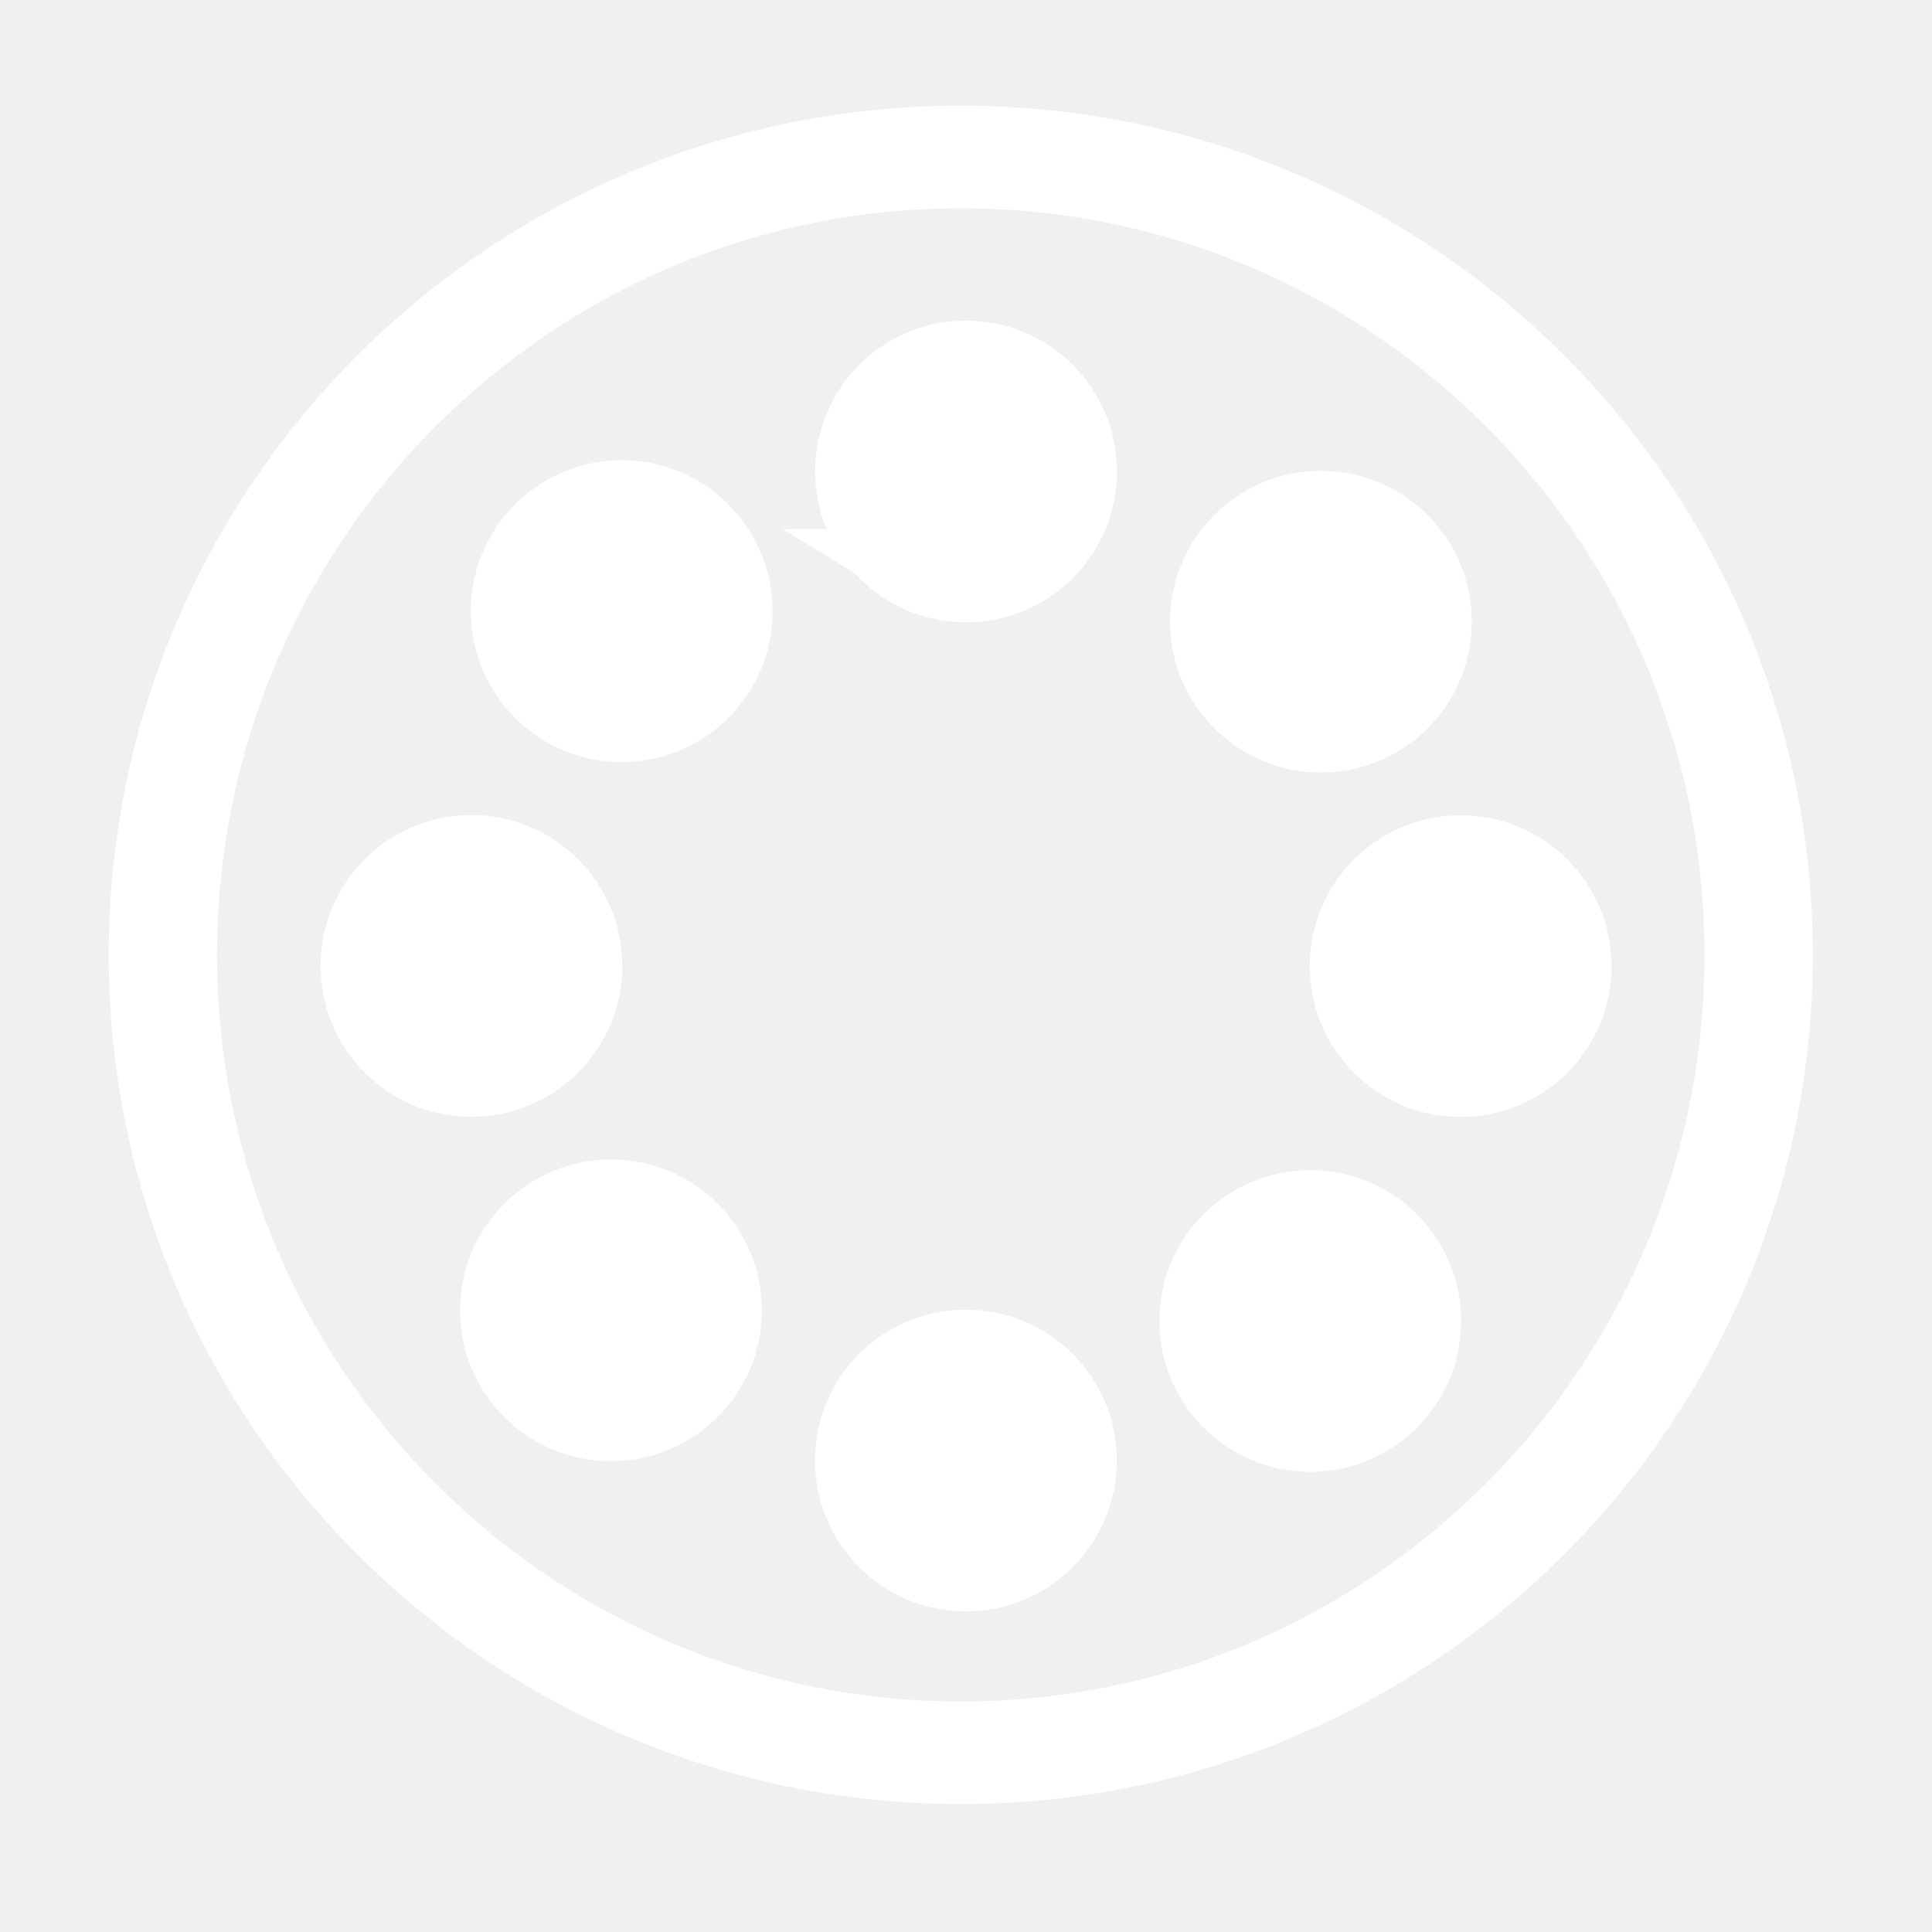
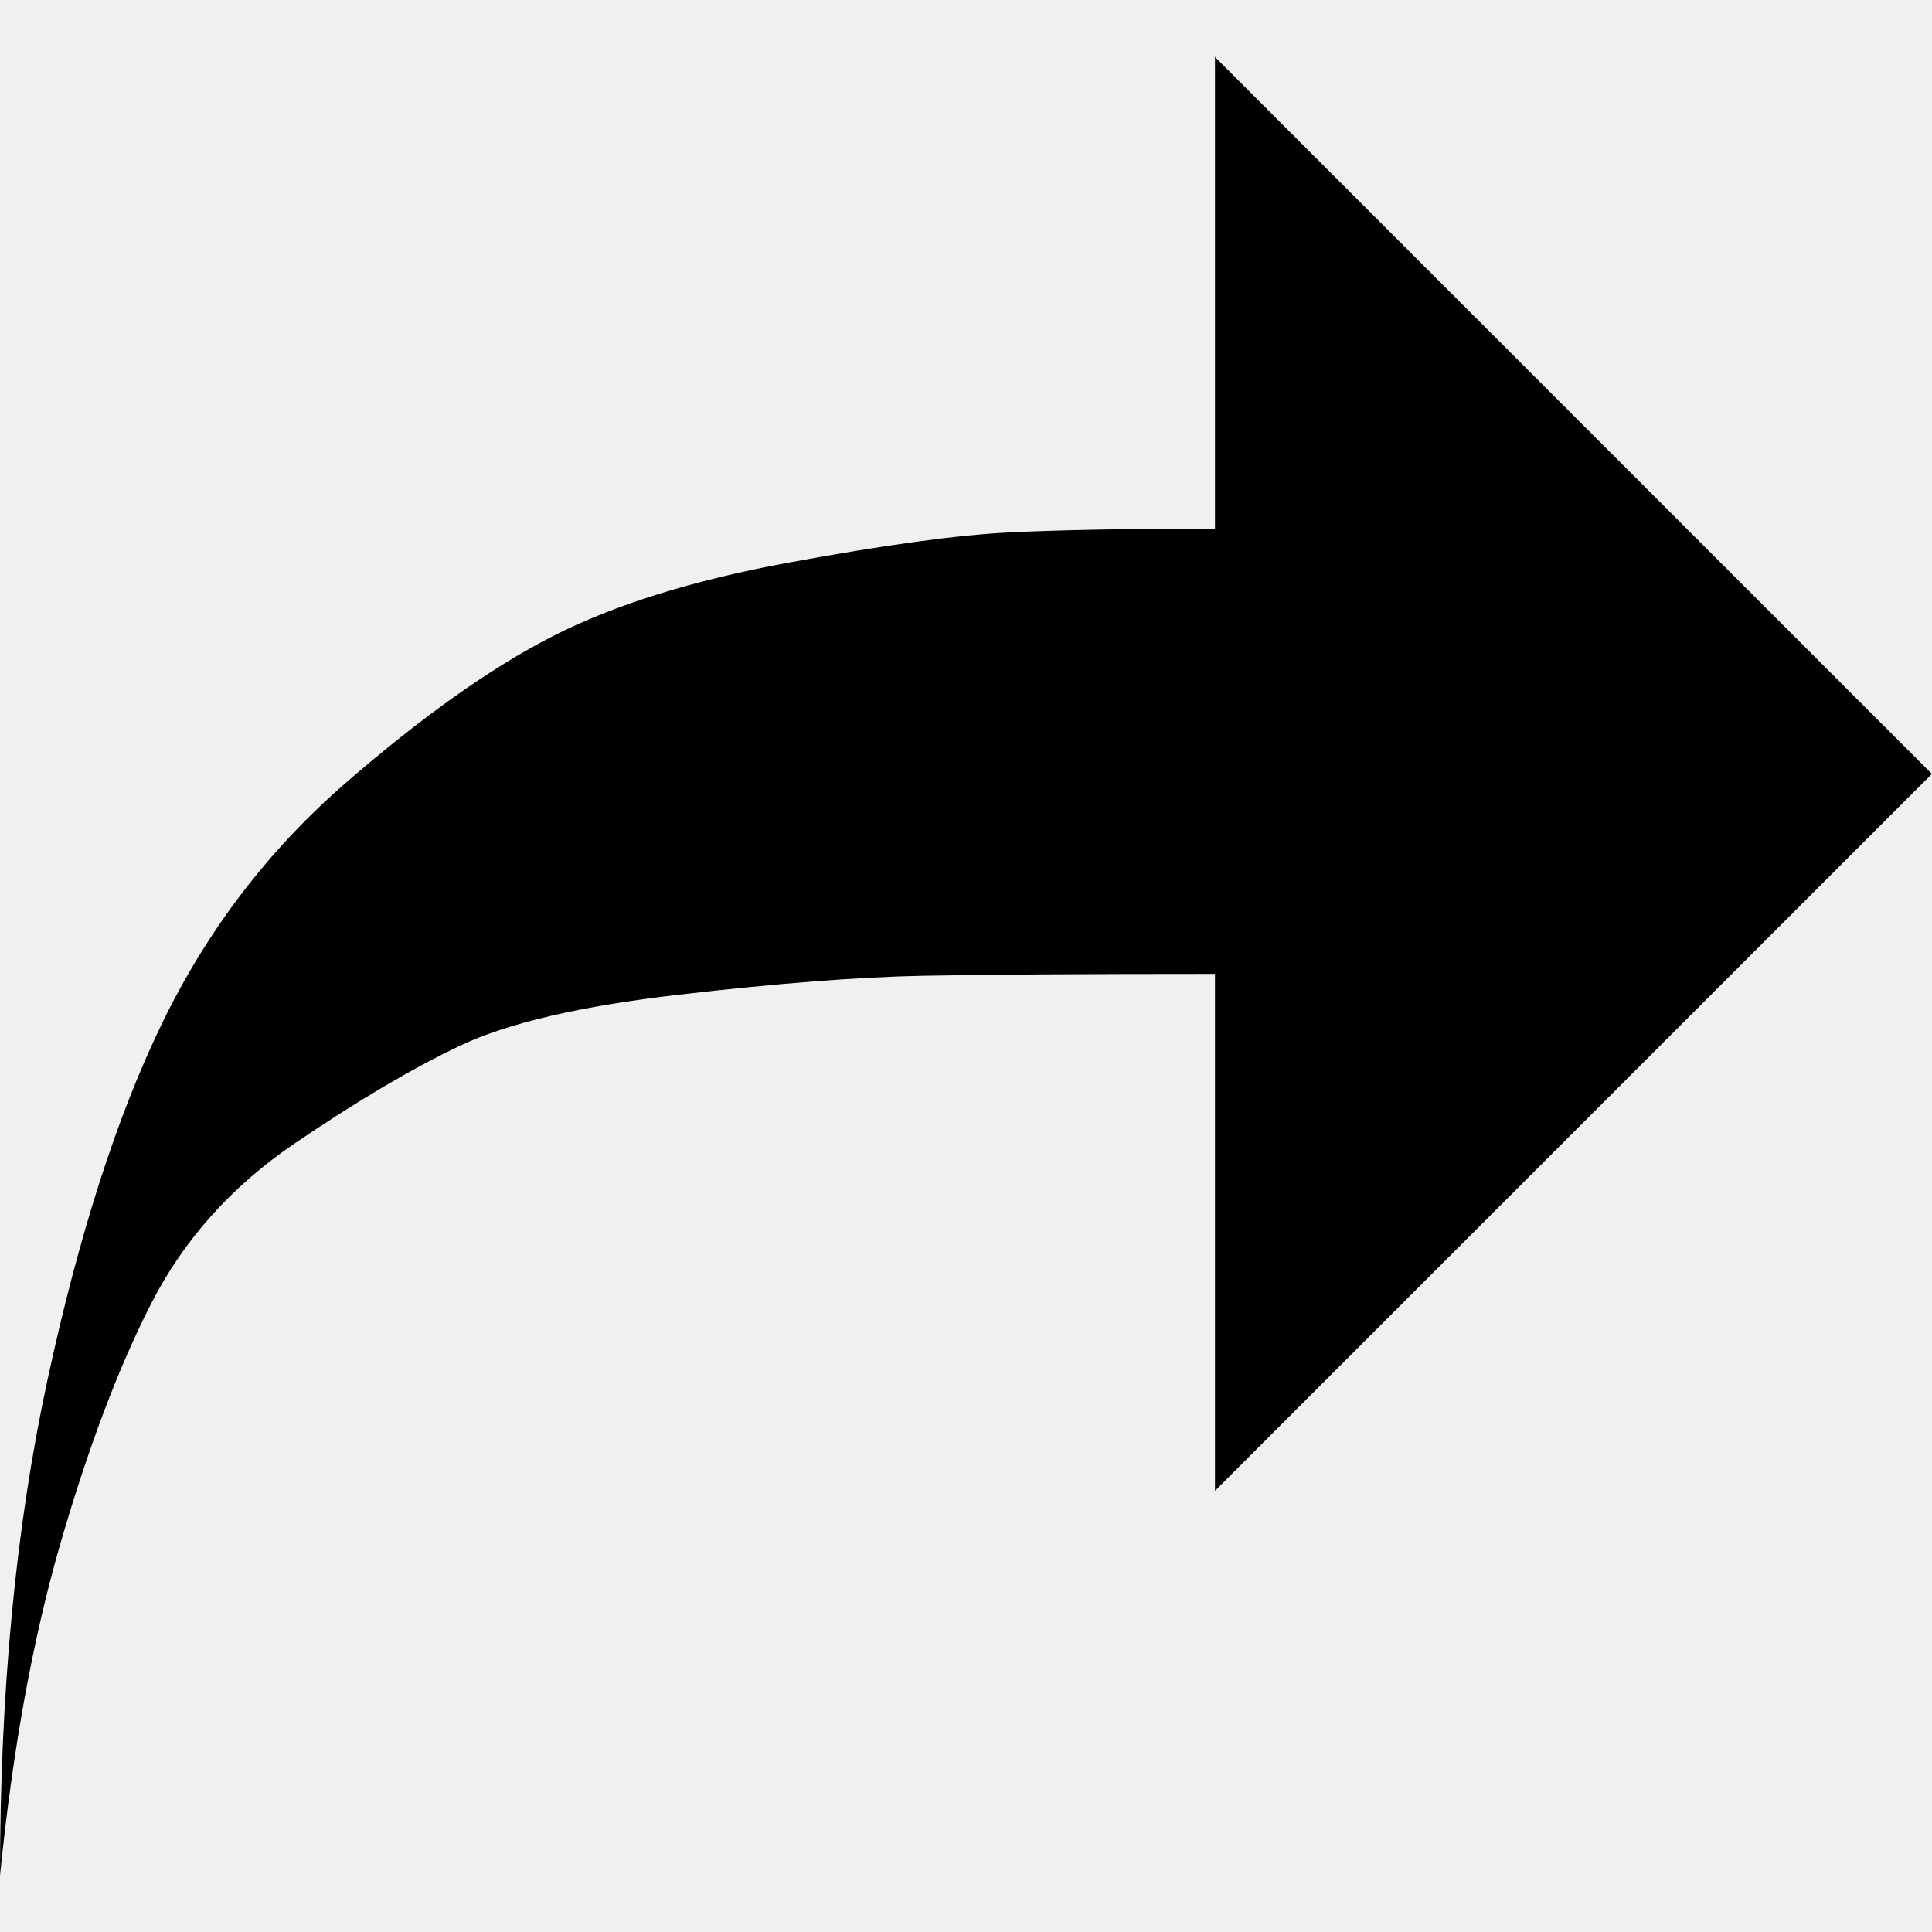
- <svg xmlns="http://www.w3.org/2000/svg" enable-background="new 0 0 55 55" height="55px" version="1.1" viewBox="0 0 55 55" width="55px" x="0px" xml:space="preserve" y="0px" id="svg2">
-   <defs id="defs8">
- 	
- </defs>
-   <g display="block" id="zoom-neighborhood" style="fill:none;display:block;stroke:#ffffff">
-     <path d="M 27.5,5 C 15.074,5 5,15.074 5,27.5 5,39.927 15.074,50 27.5,50 39.927,50 50,39.927 50,27.5 50,15.074 39.927,5 27.5,5 z m 10.104,8.904 c 2.096,0 3.795,1.699 3.795,3.794 0,2.096 -1.699,3.794 -3.795,3.794 -2.096,0 -3.794,-1.699 -3.794,-3.794 0,-2.095 1.7,-3.794 3.794,-3.794 z M 9.626,27.501 c 0,-2.099 1.7,-3.799 3.793,-3.799 2.097,0 3.796,1.7 3.796,3.799 0,2.095 -1.7,3.793 -3.796,3.793 -2.095,0 -3.793,-1.698 -3.793,-3.793 z m 7.765,13.595 c -2.093,0 -3.793,-1.695 -3.793,-3.792 0,-2.099 1.701,-3.796 3.793,-3.796 2.099,0 3.799,1.696 3.799,3.796 -0.001,2.095 -1.701,3.792 -3.799,3.792 z m 0.307,-19.901 c -2.094,0 -3.795,-1.7 -3.795,-3.799 0,-2.096 1.7,-3.795 3.795,-3.795 2.099,0 3.796,1.701 3.796,3.795 0.001,2.099 -1.696,3.799 -3.796,3.799 z m 9.801,24.179 c -2.1,0 -3.797,-1.7 -3.797,-3.794 0,-2.098 1.696,-3.797 3.797,-3.797 2.095,0 3.794,1.699 3.794,3.797 0,2.096 -1.699,3.794 -3.794,3.794 z m 0.002,-28.157 c -2.096,0 -3.795,-1.699 -3.795,-3.795 0,-2.096 1.699,-3.795 3.795,-3.795 2.097,0 3.795,1.699 3.795,3.795 0,2.096 -1.698,3.795 -3.795,3.795 z m 9.8,24.184 c -2.096,0 -3.795,-1.699 -3.795,-3.795 0,-2.096 1.699,-3.794 3.795,-3.794 2.096,0 3.794,1.698 3.794,3.794 0,2.096 -1.699,3.795 -3.794,3.795 z m 4.28,-10.103 c -2.096,0 -3.795,-1.698 -3.795,-3.795 0,-2.096 1.699,-3.793 3.799,-3.793 2.094,0 3.791,1.697 3.791,3.793 0,2.097 -1.697,3.795 -3.795,3.795 z" id="zoom-neighborhood_3_" style="fill:none;stroke:#ffffff" />
-   </g>
-   <path style="fill:#ffffff;fill-opacity:1;stroke:#ffffff;stroke-width:2.057;stroke-miterlimit:4;stroke-opacity:1;stroke-dasharray:none;stroke-dashoffset:0" d="m 16.547,20.344 c -0.653,-0.238 -1.62,-1.308 -1.872,-2.073 -0.546,-1.654 0.668,-3.619 2.441,-3.951 2,-0.375 3.696,1.114 3.667,3.219 -0.015,1.09 -0.501,1.899 -1.51,2.514 -0.709,0.432 -1.969,0.567 -2.726,0.292 z" id="path2999" />
-   <path style="fill:#ffffff;fill-opacity:1;stroke:#ffffff;stroke-width:2.057;stroke-miterlimit:4;stroke-opacity:1;stroke-dasharray:none;stroke-dashoffset:0" d="m 25.94,16.091 c -1.047,-0.638 -1.547,-1.508 -1.547,-2.69 0,-3.065 3.904,-4.218 5.751,-1.699 0.585,0.798 0.616,2.477 0.062,3.323 -0.944,1.441 -2.865,1.921 -4.267,1.066 z" id="path3001" />
-   <path style="fill:#ffffff;fill-opacity:1;stroke:#ffffff;stroke-width:2.057;stroke-miterlimit:4;stroke-opacity:1;stroke-dasharray:none;stroke-dashoffset:0" d="m 36.871,20.728 c -2.043,-0.438 -3.023,-2.912 -1.852,-4.671 1.164,-1.748 3.315,-2.003 4.756,-0.564 2.228,2.225 0.19,5.9 -2.904,5.236 z" id="path3003" />
-   <path style="fill:#ffffff;fill-opacity:1;stroke:#ffffff;stroke-width:2.057;stroke-miterlimit:4;stroke-opacity:1;stroke-dasharray:none;stroke-dashoffset:0" d="m 40.701,30.523 c -2.559,-0.767 -3.001,-4.238 -0.728,-5.727 0.923,-0.605 2.523,-0.497 3.482,0.234 2.005,1.53 1.408,4.824 -0.995,5.492 -0.969,0.269 -0.865,0.269 -1.758,0.002 l 0,7e-6 z" id="path3007" />
-   <path style="fill:#ffffff;fill-opacity:1;stroke:#ffffff;stroke-width:2.057;stroke-miterlimit:4;stroke-opacity:1;stroke-dasharray:none;stroke-dashoffset:0" d="m 35.982,40.463 c -1.581,-0.715 -2.306,-3.067 -1.381,-4.479 1.722,-2.628 5.794,-1.465 5.794,1.654 0,1.672 -1.095,2.862 -2.807,3.054 -0.486,0.054 -1.208,-0.049 -1.606,-0.228 l 0,0 z" id="path3009" />
-   <path style="fill:#ffffff;fill-opacity:1;stroke:#ffffff;stroke-width:2.057;stroke-miterlimit:4;stroke-opacity:1;stroke-dasharray:none;stroke-dashoffset:0" d="m 26.118,44.338 c -1.16,-0.592 -1.726,-1.48 -1.726,-2.711 0,-3.167 4.064,-4.321 5.814,-1.651 0.948,1.446 0.192,3.76 -1.452,4.447 -1.024,0.428 -1.671,0.407 -2.636,-0.085 l 0,0 z" id="path3011" />
-   <path style="fill:#ffffff;fill-opacity:1;stroke:#ffffff;stroke-width:2.057;stroke-miterlimit:4;stroke-opacity:1;stroke-dasharray:none;stroke-dashoffset:0" d="m 16.458,40.318 c -1.966,-0.614 -2.828,-3.155 -1.644,-4.846 0.831,-1.187 3.03,-1.639 4.21,-0.866 0.316,0.207 0.779,0.712 1.029,1.121 1.447,2.374 -0.938,5.42 -3.595,4.591 z" id="path3013" />
-   <path style="fill:#ffffff;fill-opacity:1;stroke:#ffffff;stroke-width:2.057;stroke-miterlimit:4;stroke-opacity:1;stroke-dasharray:none;stroke-dashoffset:0" d="m 12.496,30.524 c -2.13,-0.645 -2.873,-3.359 -1.4,-5.11 1.412,-1.678 4.075,-1.297 5.125,0.734 1.209,2.338 -1.182,5.147 -3.725,4.376 z" id="path3015" />
-   <path style="fill:none;stroke:#ffffff;stroke-width:2.531;stroke-miterlimit:4;stroke-opacity:1;stroke-dasharray:none;stroke-dashoffset:0" id="path2993" d="m 8.623,19.693 a 18.644,19.693 0 1 1 -37.288,0 18.644,19.693 0 1 1 37.288,0 z" transform="matrix(1.218298,0,0,1.153418,39.55986,4.469013)" />
+ <svg xmlns="http://www.w3.org/2000/svg" height="1000" width="1000">
+   <path d="M0 970.847q0 -142.569 24.413 -255.843t59.567 -185.535 94.721 -124.016 107.415 -76.167 122.063 -38.084 114.251 -15.624 106.439 -1.953l0 -244.125l371.07 371.07 -371.07 371.07l0 -267.561q-101.556 0 -151.358 .977t-125.969 9.765 -113.274 26.366 -85.932 50.778 -74.214 83.002 -46.872 124.016 -31.248 171.864z" fill="#000000" />
</svg>
